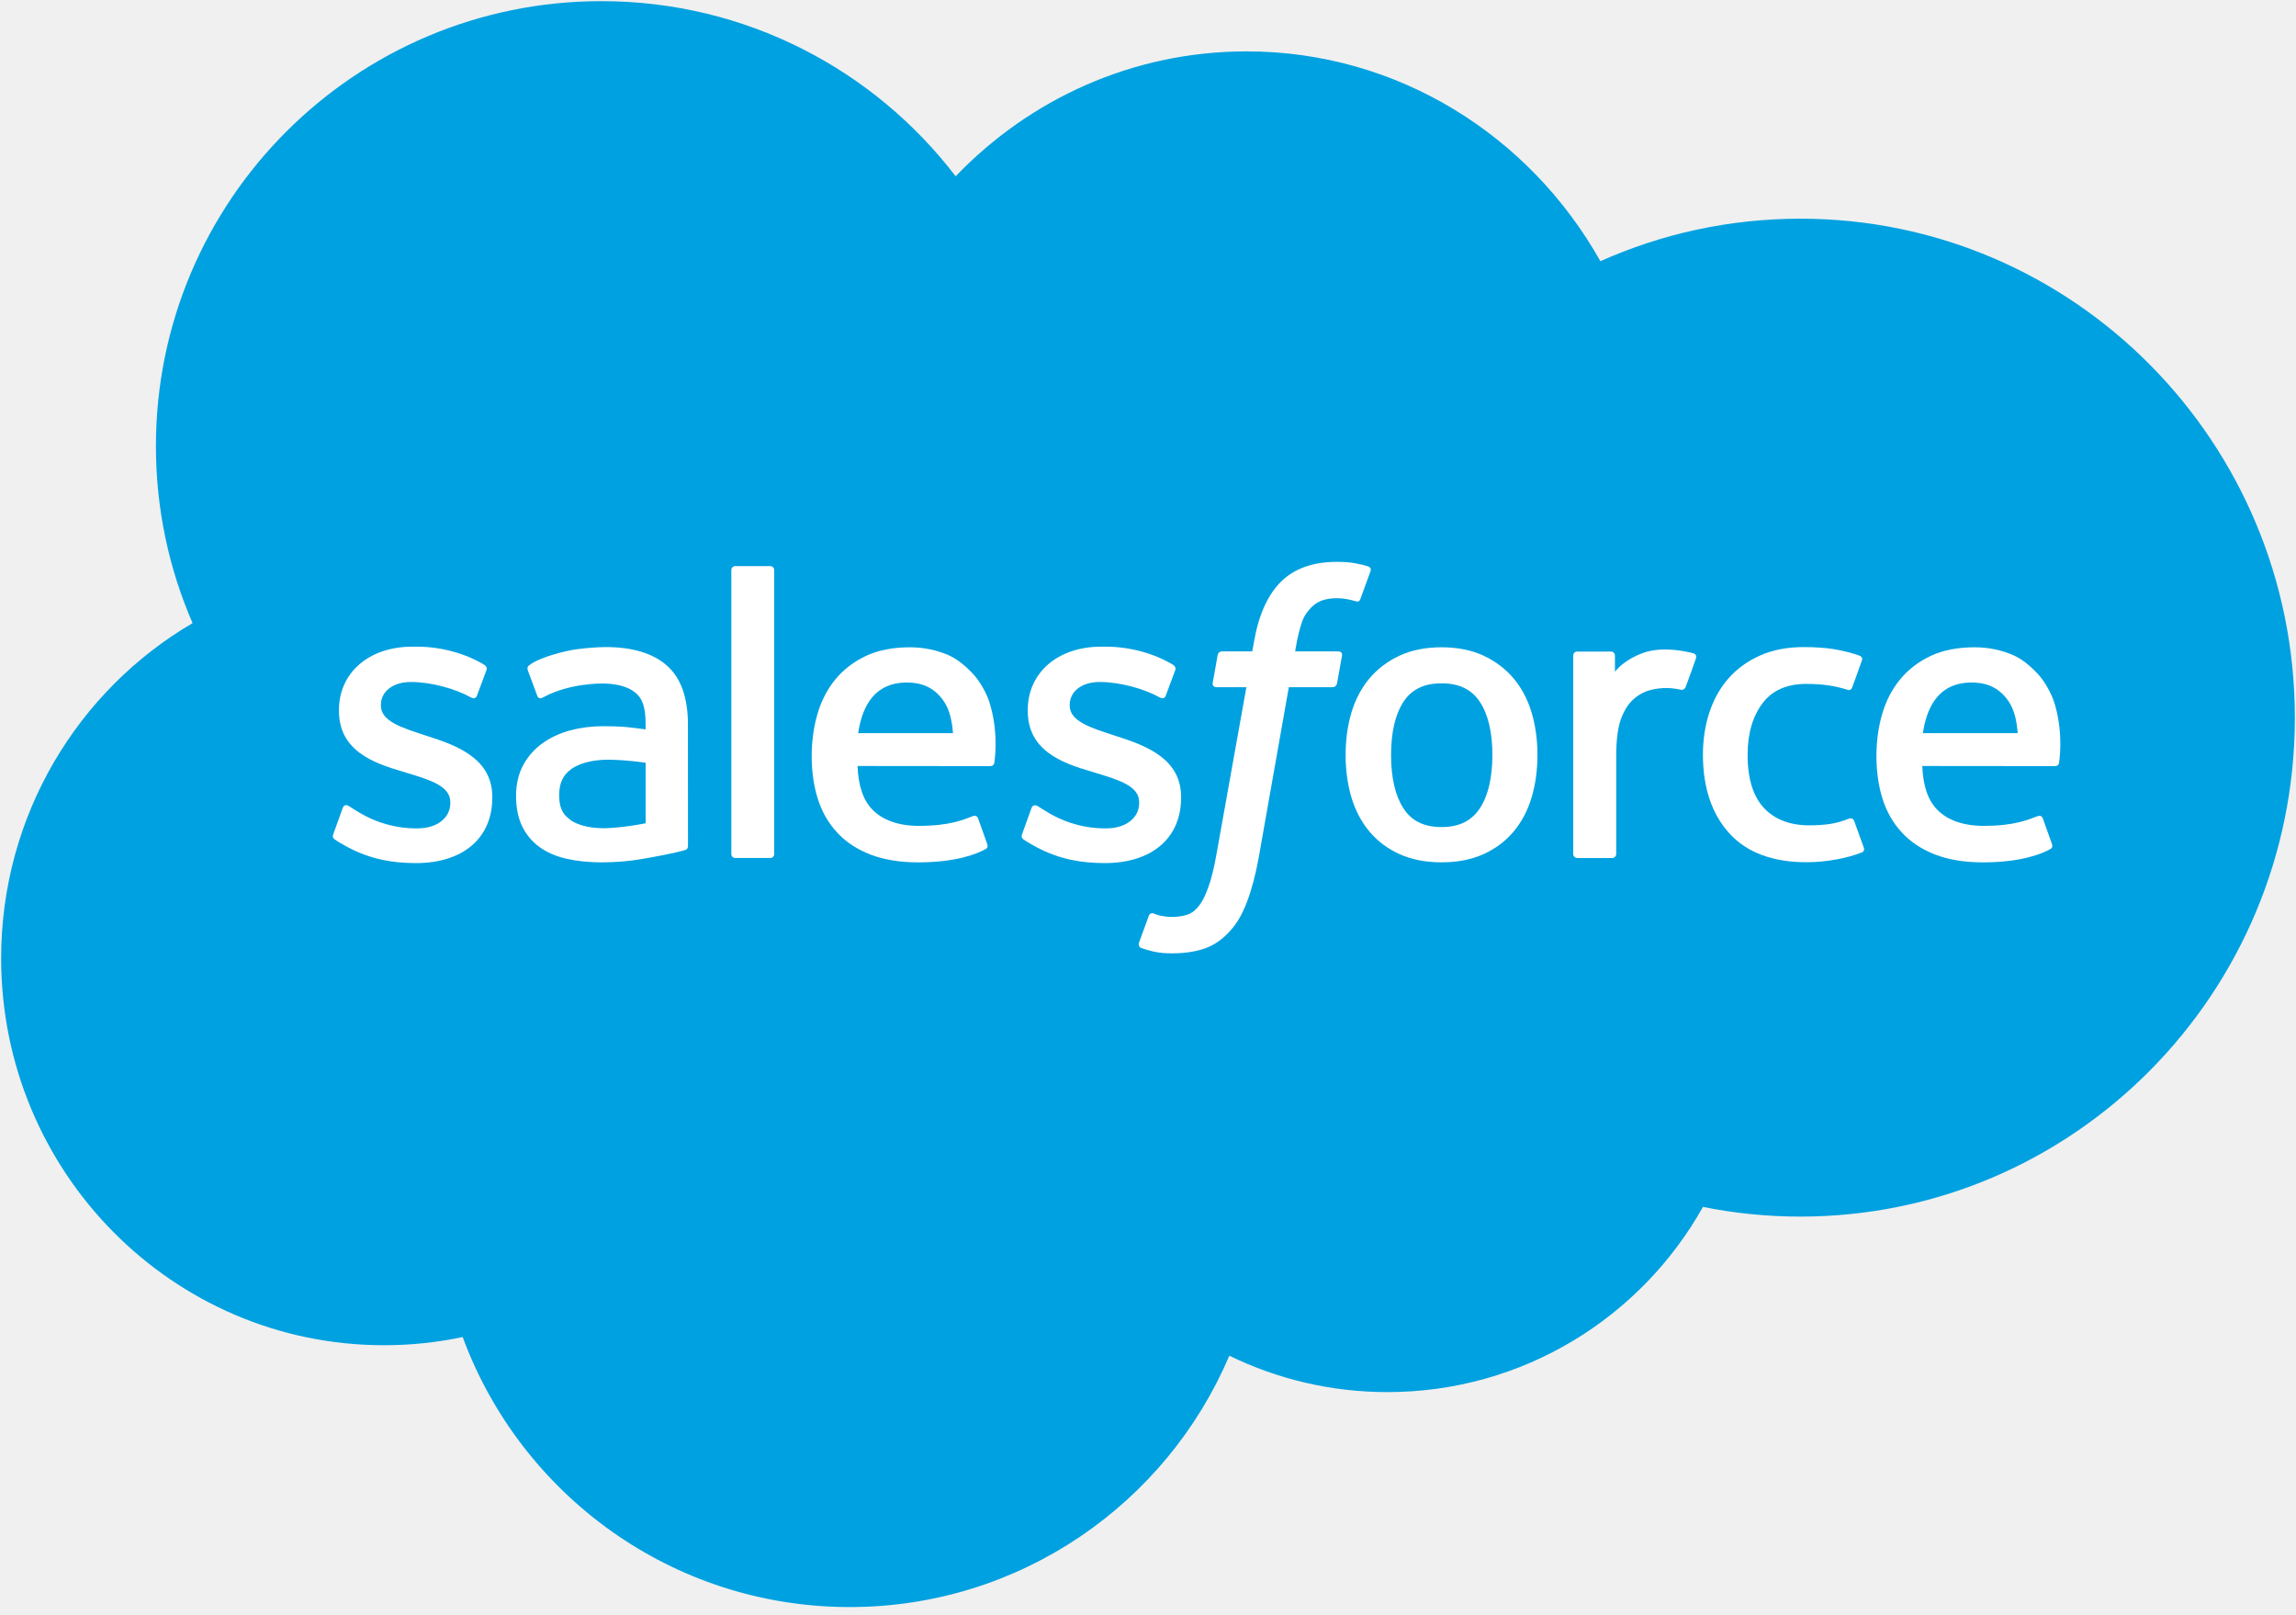
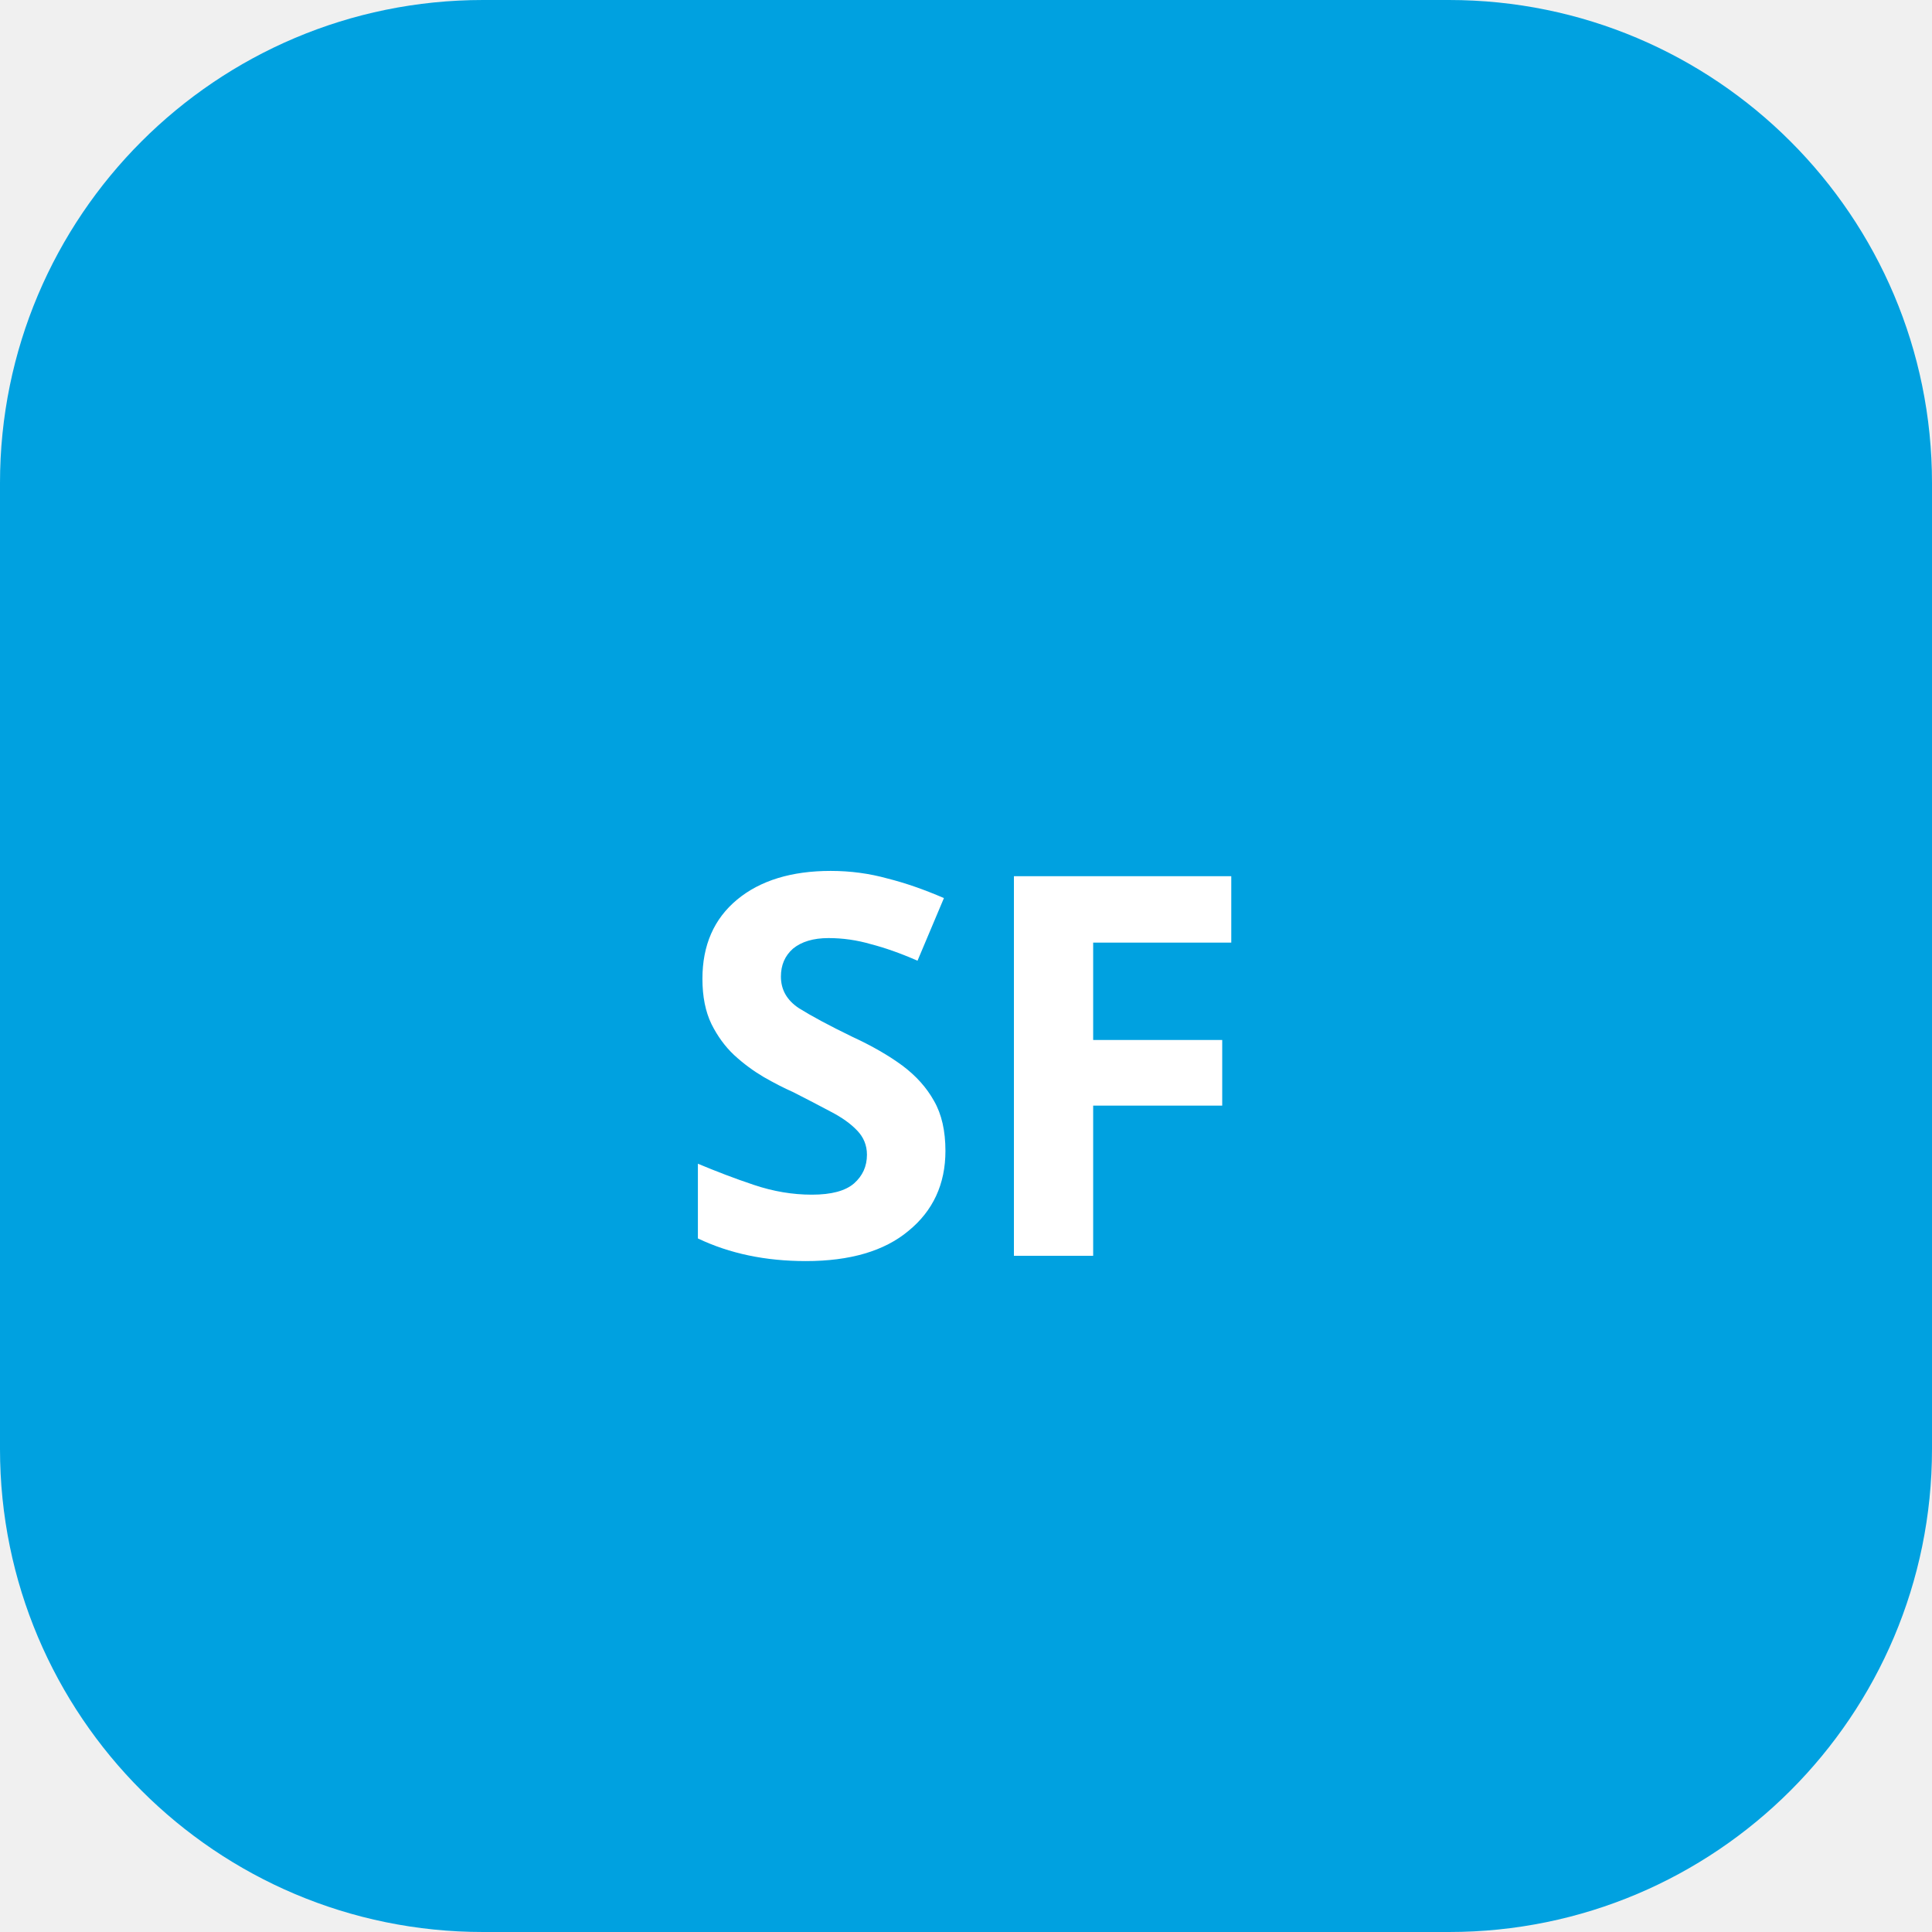
- <svg xmlns="http://www.w3.org/2000/svg" width="256px" height="180px" viewBox="0 0 256 180" version="1.1" preserveAspectRatio="xMidYMid">
-   <g>
-     <path d="M106.553,159.611 C114.801,168.205 126.284,173.535 138.984,173.535 C155.866,173.535 170.595,164.121 178.438,150.146 C185.255,153.192 192.799,154.886 200.738,154.886 C231.187,154.886 255.872,129.985 255.872,99.271 C255.872,68.552 231.187,43.652 200.738,43.652 C197.022,43.652 193.39,44.023 189.878,44.734 C182.97,32.413 169.808,24.089 154.7,24.089 C148.376,24.089 142.394,25.549 137.068,28.147 C130.066,11.677 113.752,0.128 94.739,0.128 C74.939,0.128 58.064,12.657 51.586,30.227 C48.756,29.626 45.823,29.313 42.814,29.313 C19.24,29.313 0.128,48.621 0.128,72.443 C0.128,88.407 8.715,102.345 21.473,109.803 C18.846,115.847 17.385,122.517 17.385,129.53 C17.385,156.926 39.626,179.134 67.059,179.134 C83.165,179.134 97.478,171.476 106.553,159.611" fill="#00A1E0" transform="translate(128, 89.63111) scale(1, -1) translate(-128, -89.63111) " />
-     <path d="M37.17,75.331 C37.01,74.912 37.228,74.825 37.279,74.752 C37.76,74.402 38.248,74.151 38.74,73.87 C41.349,72.486 43.811,72.081 46.387,72.081 C51.633,72.081 54.89,74.872 54.89,79.364 L54.89,79.451 C54.89,83.604 51.214,85.113 47.764,86.202 L47.316,86.348 C44.715,87.193 42.471,87.921 42.471,89.634 L42.471,89.725 C42.471,91.189 43.782,92.268 45.815,92.268 C48.074,92.268 50.755,91.517 52.482,90.563 C52.482,90.563 52.988,90.235 53.174,90.727 C53.276,90.989 54.15,93.342 54.242,93.597 C54.34,93.874 54.165,94.078 53.987,94.188 C52.016,95.386 49.291,96.206 46.471,96.206 L45.946,96.202 C41.145,96.202 37.793,93.302 37.793,89.145 L37.793,89.058 C37.793,84.675 41.491,83.255 44.955,82.264 L45.513,82.092 C48.037,81.317 50.212,80.65 50.212,78.872 L50.212,78.785 C50.212,77.16 48.799,75.95 46.518,75.95 C45.633,75.95 42.81,75.968 39.76,77.896 C39.392,78.111 39.177,78.267 38.893,78.438 C38.744,78.533 38.369,78.697 38.205,78.202 L37.17,75.331 L37.17,75.331 Z" fill="#FFFFFF" transform="translate(46.00114, 84.14354) scale(1, -1) translate(-46.00114, -84.14354) " />
-     <path d="M113.97,75.331 C113.809,74.912 114.028,74.825 114.079,74.752 C114.56,74.402 115.048,74.151 115.54,73.87 C118.148,72.486 120.611,72.081 123.187,72.081 C128.433,72.081 131.69,74.872 131.69,79.364 L131.69,79.451 C131.69,83.604 128.014,85.113 124.564,86.202 L124.116,86.348 C121.515,87.193 119.27,87.921 119.27,89.634 L119.27,89.725 C119.27,91.189 120.582,92.268 122.615,92.268 C124.874,92.268 127.555,91.517 129.282,90.563 C129.282,90.563 129.788,90.235 129.974,90.727 C130.076,90.989 130.95,93.342 131.041,93.597 C131.14,93.874 130.965,94.078 130.786,94.188 C128.815,95.386 126.09,96.206 123.271,96.206 L122.746,96.202 C117.944,96.202 114.593,93.302 114.593,89.145 L114.593,89.058 C114.593,84.675 118.29,83.255 121.755,82.264 L122.312,82.092 C124.837,81.317 127.016,80.65 127.016,78.872 L127.016,78.785 C127.016,77.16 125.598,75.95 123.318,75.95 C122.433,75.95 119.609,75.968 116.56,77.896 C116.192,78.111 115.973,78.26 115.697,78.438 C115.602,78.5 115.157,78.672 115.004,78.202 L113.97,75.331 L113.97,75.331 Z" fill="#FFFFFF" transform="translate(122.8008, 84.14354) scale(1, -1) translate(-122.8008, -84.14354) " />
-     <path d="M166.399,84.114 C166.399,81.574 165.925,79.574 164.993,78.161 C164.071,76.762 162.676,76.081 160.73,76.081 C158.781,76.081 157.393,76.758 156.486,78.161 C155.568,79.571 155.102,81.574 155.102,84.114 C155.102,86.649 155.568,88.646 156.486,90.045 C157.393,91.429 158.781,92.103 160.73,92.103 C162.676,92.103 164.071,91.429 164.996,90.045 C165.925,88.646 166.399,86.649 166.399,84.114 M170.778,88.821 C170.348,90.274 169.678,91.556 168.785,92.624 C167.892,93.695 166.763,94.555 165.422,95.181 C164.085,95.804 162.504,96.121 160.73,96.121 C158.952,96.121 157.371,95.804 156.034,95.181 C154.694,94.555 153.564,93.695 152.668,92.624 C151.779,91.553 151.109,90.27 150.675,88.821 C150.249,87.374 150.034,85.793 150.034,84.114 C150.034,82.434 150.249,80.849 150.675,79.407 C151.109,77.957 151.775,76.675 152.672,75.603 C153.564,74.532 154.697,73.676 156.034,73.068 C157.375,72.459 158.952,72.15 160.73,72.15 C162.504,72.15 164.082,72.459 165.422,73.068 C166.759,73.676 167.892,74.532 168.785,75.603 C169.678,76.671 170.348,77.953 170.778,79.407 C171.208,80.853 171.423,82.438 171.423,84.114 C171.423,85.789 171.208,87.374 170.778,88.821" fill="#FFFFFF" transform="translate(160.7283, 84.13553) scale(1, -1) translate(-160.7283, -84.13553) " />
-     <path d="M206.737,76.725 C206.592,77.151 206.18,76.991 206.18,76.991 C205.543,76.747 204.865,76.521 204.144,76.408 C203.411,76.295 202.606,76.237 201.743,76.237 C199.623,76.237 197.939,76.867 196.734,78.113 C195.524,79.359 194.846,81.374 194.854,84.099 C194.861,86.58 195.459,88.445 196.533,89.866 C197.601,91.279 199.225,92.004 201.393,92.004 C203.2,92.004 204.577,91.797 206.02,91.341 C206.02,91.341 206.366,91.192 206.53,91.644 C206.912,92.707 207.197,93.469 207.605,94.638 C207.721,94.97 207.437,95.112 207.335,95.152 C206.767,95.374 205.426,95.735 204.413,95.888 C203.466,96.033 202.359,96.11 201.127,96.11 C199.287,96.11 197.648,95.797 196.245,95.17 C194.846,94.547 193.659,93.687 192.719,92.616 C191.779,91.545 191.065,90.263 190.588,88.813 C190.114,87.367 189.874,85.778 189.874,84.099 C189.874,80.467 190.854,77.53 192.788,75.381 C194.726,73.224 197.637,72.128 201.433,72.128 C203.677,72.128 205.98,72.583 207.634,73.235 C207.634,73.235 207.951,73.388 207.812,73.756 L206.737,76.725 L206.737,76.725 Z" fill="#FFFFFF" transform="translate(198.8604, 84.11877) scale(1, -1) translate(-198.8604, -84.11877) " />
-     <path d="M214.399,86.552 C214.607,87.962 214.997,89.135 215.598,90.049 C216.505,91.437 217.889,92.199 219.835,92.199 C221.78,92.199 223.066,91.434 223.988,90.049 C224.6,89.135 224.866,87.911 224.971,86.552 L214.399,86.552 L214.399,86.552 Z M229.143,89.652 C228.771,91.055 227.849,92.472 227.245,93.12 C226.29,94.148 225.358,94.866 224.432,95.266 C223.223,95.784 221.773,96.126 220.184,96.126 C218.334,96.126 216.654,95.816 215.292,95.175 C213.926,94.534 212.778,93.66 211.878,92.57 C210.978,91.485 210.301,90.191 209.871,88.723 C209.437,87.262 209.219,85.67 209.219,83.991 C209.219,82.282 209.445,80.69 209.893,79.259 C210.344,77.816 211.066,76.544 212.042,75.492 C213.015,74.432 214.268,73.601 215.769,73.022 C217.259,72.446 219.07,72.147 221.15,72.151 C225.43,72.166 227.686,73.12 228.614,73.634 C228.778,73.725 228.935,73.885 228.738,74.344 L227.769,77.058 C227.624,77.463 227.212,77.313 227.212,77.313 C226.152,76.92 224.644,76.213 221.128,76.22 C218.829,76.224 217.124,76.902 216.057,77.962 C214.96,79.047 214.425,80.643 214.33,82.894 L229.154,82.88 C229.154,82.88 229.543,82.887 229.584,83.266 C229.598,83.426 230.094,86.312 229.143,89.652 L229.143,89.652 Z" fill="#FFFFFF" transform="translate(219.4721, 84.13846) scale(1, -1) translate(-219.4721, -84.13846) " />
-     <path d="M95.683,86.552 C95.894,87.962 96.28,89.135 96.882,90.049 C97.789,91.437 99.173,92.199 101.118,92.199 C103.064,92.199 104.35,91.434 105.275,90.049 C105.884,89.135 106.15,87.911 106.255,86.552 L95.683,86.552 L95.683,86.552 Z M110.423,89.652 C110.051,91.055 109.133,92.472 108.528,93.12 C107.574,94.148 106.641,94.866 105.716,95.266 C104.507,95.784 103.057,96.126 101.468,96.126 C99.621,96.126 97.938,95.816 96.576,95.175 C95.209,94.534 94.062,93.66 93.162,92.57 C92.262,91.485 91.585,90.191 91.155,88.723 C90.725,87.262 90.503,85.67 90.503,83.991 C90.503,82.282 90.728,80.69 91.177,79.259 C91.628,77.816 92.35,76.544 93.326,75.492 C94.299,74.432 95.552,73.601 97.053,73.022 C98.543,72.446 100.353,72.147 102.434,72.151 C106.714,72.166 108.969,73.12 109.898,73.634 C110.062,73.725 110.219,73.885 110.022,74.344 L109.057,77.058 C108.907,77.463 108.496,77.313 108.496,77.313 C107.436,76.92 105.931,76.213 102.408,76.22 C100.113,76.224 98.408,76.902 97.341,77.962 C96.244,79.047 95.708,80.643 95.614,82.894 L110.437,82.88 C110.437,82.88 110.827,82.887 110.867,83.266 C110.882,83.426 111.377,86.312 110.423,89.652 L110.423,89.652 Z" fill="#FFFFFF" transform="translate(100.7556, 84.13846) scale(1, -1) translate(-100.7556, -84.13846) " />
-     <path d="M63.642,76.819 C63.063,77.281 62.982,77.398 62.786,77.697 C62.494,78.152 62.345,78.801 62.345,79.624 C62.345,80.928 62.775,81.864 63.667,82.495 C63.656,82.491 64.942,83.606 67.966,83.566 C70.09,83.537 71.988,83.223 71.988,83.223 L71.988,76.484 L71.992,76.484 C71.992,76.484 70.108,76.079 67.988,75.952 C64.971,75.77 63.631,76.822 63.642,76.819 M69.54,87.234 C68.939,87.278 68.159,87.304 67.227,87.304 C65.955,87.304 64.727,87.143 63.576,86.834 C62.418,86.524 61.376,86.039 60.48,85.398 C59.58,84.753 58.855,83.93 58.33,82.954 C57.806,81.977 57.54,80.826 57.54,79.537 C57.54,78.225 57.765,77.085 58.217,76.152 C58.669,75.216 59.321,74.436 60.152,73.835 C60.975,73.234 61.991,72.793 63.172,72.527 C64.334,72.261 65.653,72.126 67.095,72.126 C68.615,72.126 70.13,72.25 71.598,72.502 C73.052,72.749 74.837,73.11 75.332,73.223 C75.824,73.34 76.371,73.489 76.371,73.489 C76.739,73.58 76.709,73.974 76.709,73.974 L76.702,87.529 C76.702,90.502 75.908,92.706 74.345,94.072 C72.79,95.435 70.498,96.123 67.536,96.123 C66.425,96.123 64.636,95.97 63.565,95.755 C63.565,95.755 60.327,95.129 58.993,94.087 C58.993,94.087 58.702,93.905 58.862,93.497 L59.911,90.677 C60.042,90.313 60.396,90.437 60.396,90.437 C60.396,90.437 60.509,90.48 60.64,90.557 C63.492,92.109 67.099,92.061 67.099,92.061 C68.702,92.061 69.933,91.741 70.764,91.103 C71.573,90.484 71.984,89.548 71.984,87.573 L71.984,86.947 C70.709,87.129 69.54,87.234 69.54,87.234" fill="#FFFFFF" transform="translate(67.12482, 84.12497) scale(1, -1) translate(-67.12482, -84.12497) " />
-     <path d="M189.099,94.659 C189.212,94.994 188.975,95.154 188.877,95.191 C188.626,95.289 187.365,95.555 186.392,95.617 C184.531,95.73 183.496,95.417 182.571,95.001 C181.653,94.586 180.633,93.916 180.064,93.154 L180.064,94.958 C180.064,95.209 179.886,95.409 179.638,95.409 L175.838,95.409 C175.591,95.409 175.412,95.209 175.412,94.958 L175.412,72.848 C175.412,72.6 175.616,72.396 175.864,72.396 L179.758,72.396 C180.006,72.396 180.206,72.6 180.206,72.848 L180.206,83.894 C180.206,85.376 180.37,86.856 180.698,87.784 C181.019,88.703 181.456,89.438 181.995,89.967 C182.538,90.491 183.154,90.859 183.828,91.067 C184.516,91.278 185.278,91.347 185.817,91.347 C186.593,91.347 187.445,91.147 187.445,91.147 C187.729,91.114 187.89,91.289 187.984,91.548 C188.239,92.225 188.961,94.255 189.099,94.659" fill="#FFFFFF" transform="translate(182.2705, 84.01825) scale(1, -1) translate(-182.2705, -84.01825) " />
-     <path d="M152.544,105.762 C152.07,105.907 151.64,106.006 151.079,106.111 C150.511,106.213 149.833,106.264 149.065,106.264 C146.383,106.264 144.27,105.507 142.788,104.013 C141.312,102.527 140.31,100.264 139.808,97.288 L139.625,96.286 L136.259,96.286 C136.259,96.286 135.851,96.301 135.764,95.856 L135.214,92.77 C135.174,92.479 135.301,92.293 135.695,92.293 L138.97,92.293 L135.647,73.743 C135.389,72.249 135.09,71.021 134.758,70.089 C134.434,69.171 134.117,68.482 133.724,67.979 C133.345,67.498 132.988,67.141 132.368,66.934 C131.858,66.762 131.268,66.682 130.623,66.682 C130.266,66.682 129.789,66.741 129.436,66.813 C129.086,66.883 128.9,66.959 128.634,67.072 C128.634,67.072 128.252,67.218 128.099,66.835 C127.978,66.518 127.104,64.118 126.999,63.822 C126.897,63.527 127.042,63.298 127.228,63.229 C127.665,63.076 127.989,62.974 128.583,62.832 C129.407,62.638 130.102,62.628 130.755,62.628 C132.117,62.628 133.363,62.821 134.394,63.192 C135.429,63.567 136.332,64.22 137.134,65.101 C137.997,66.056 138.54,67.054 139.057,68.42 C139.571,69.768 140.012,71.444 140.361,73.396 L143.702,92.293 L148.584,92.293 C148.584,92.293 148.995,92.279 149.079,92.727 L149.633,95.809 C149.669,96.104 149.546,96.286 149.148,96.286 L144.409,96.286 C144.434,96.392 144.649,98.06 145.192,99.63 C145.425,100.297 145.862,100.84 146.23,101.211 C146.595,101.576 147.014,101.834 147.473,101.984 C147.943,102.137 148.478,102.21 149.065,102.21 C149.509,102.21 149.95,102.159 150.281,102.089 C150.74,101.991 150.919,101.94 151.039,101.904 C151.524,101.758 151.589,101.9 151.684,102.133 L152.817,105.244 C152.934,105.579 152.646,105.722 152.544,105.762" fill="#FFFFFF" transform="translate(139.9046, 84.44593) scale(1, -1) translate(-139.9046, -84.44593) " />
-     <path d="M86.322,63.553 C86.322,63.306 86.143,63.105 85.896,63.105 L81.965,63.105 C81.717,63.105 81.542,63.306 81.542,63.553 L81.542,95.19 C81.542,95.437 81.717,95.638 81.965,95.638 L85.896,95.638 C86.143,95.638 86.322,95.437 86.322,95.19 L86.322,63.553 L86.322,63.553 Z" fill="#FFFFFF" transform="translate(83.93188, 79.37148) scale(1, -1) translate(-83.93188, -79.37148) " />
-   </g>
+ <svg xmlns="http://www.w3.org/2000/svg" viewBox="0 0 40 40">
+   <rect width="40" height="40" rx="10" fill="#00A1E0" />
+   <text x="20" y="26" text-anchor="middle" font-family="Arial Black,sans-serif" font-weight="900" font-size="11" fill="white">SF</text>
</svg>
